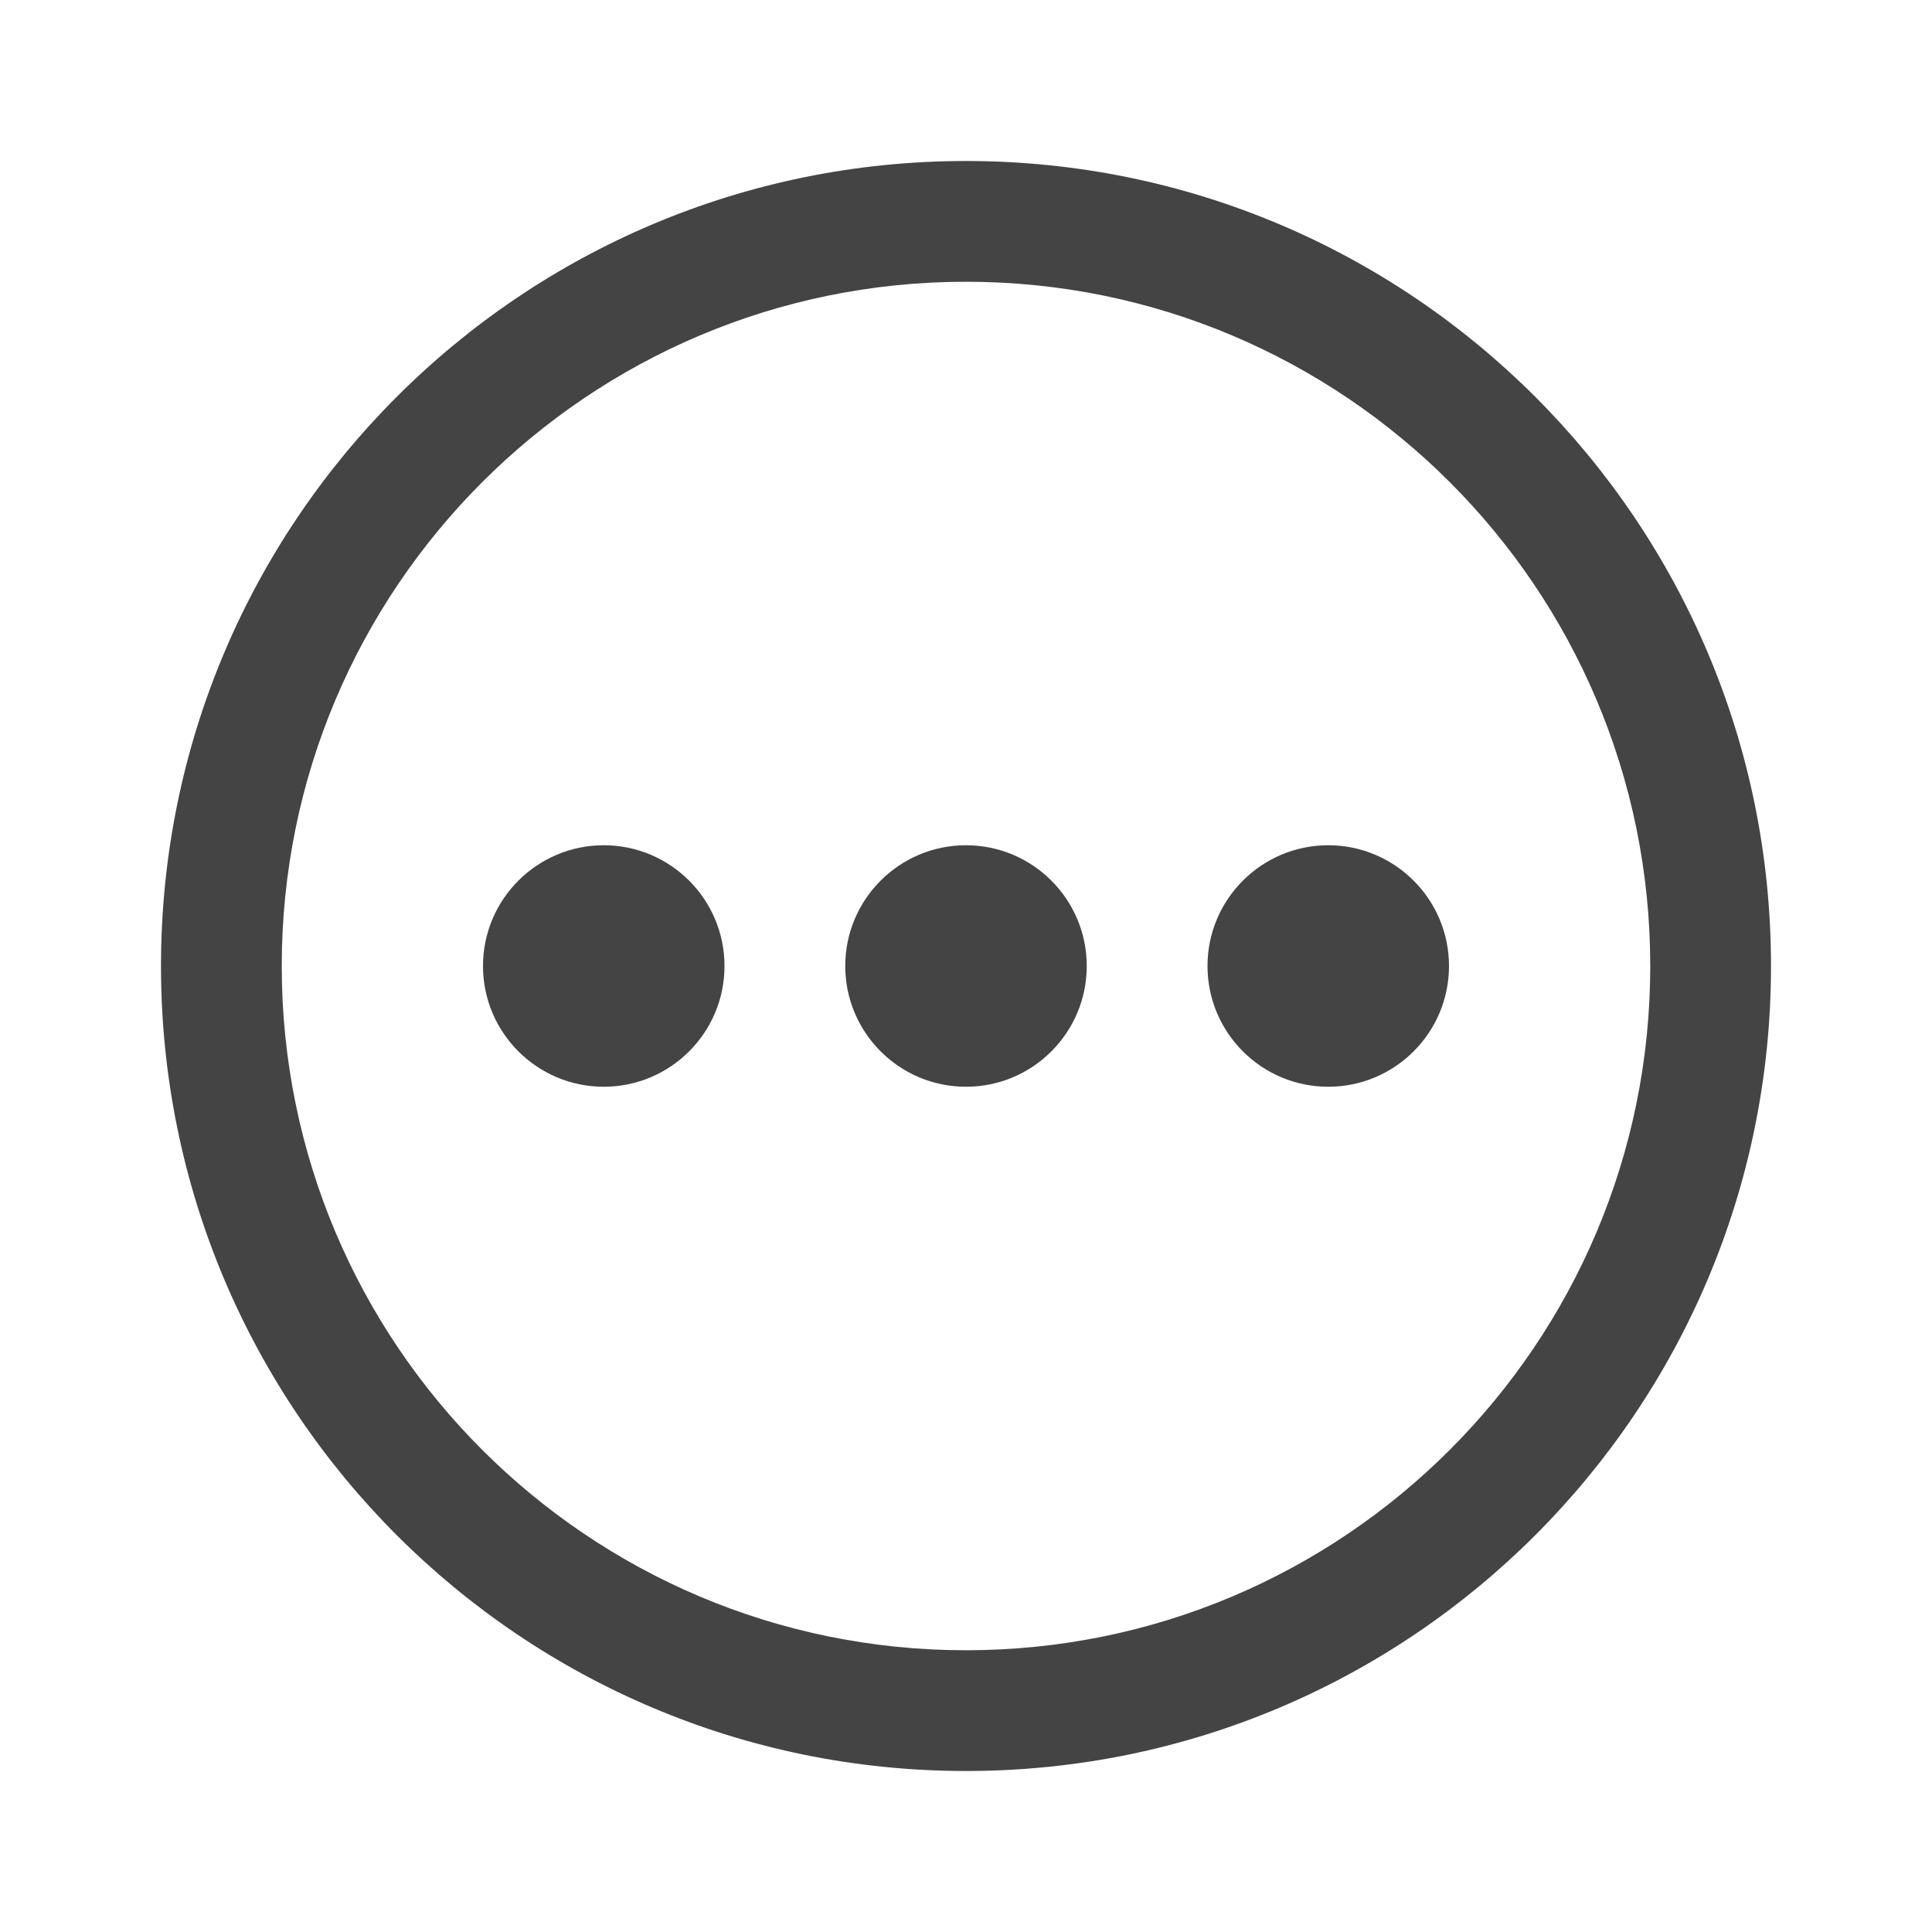
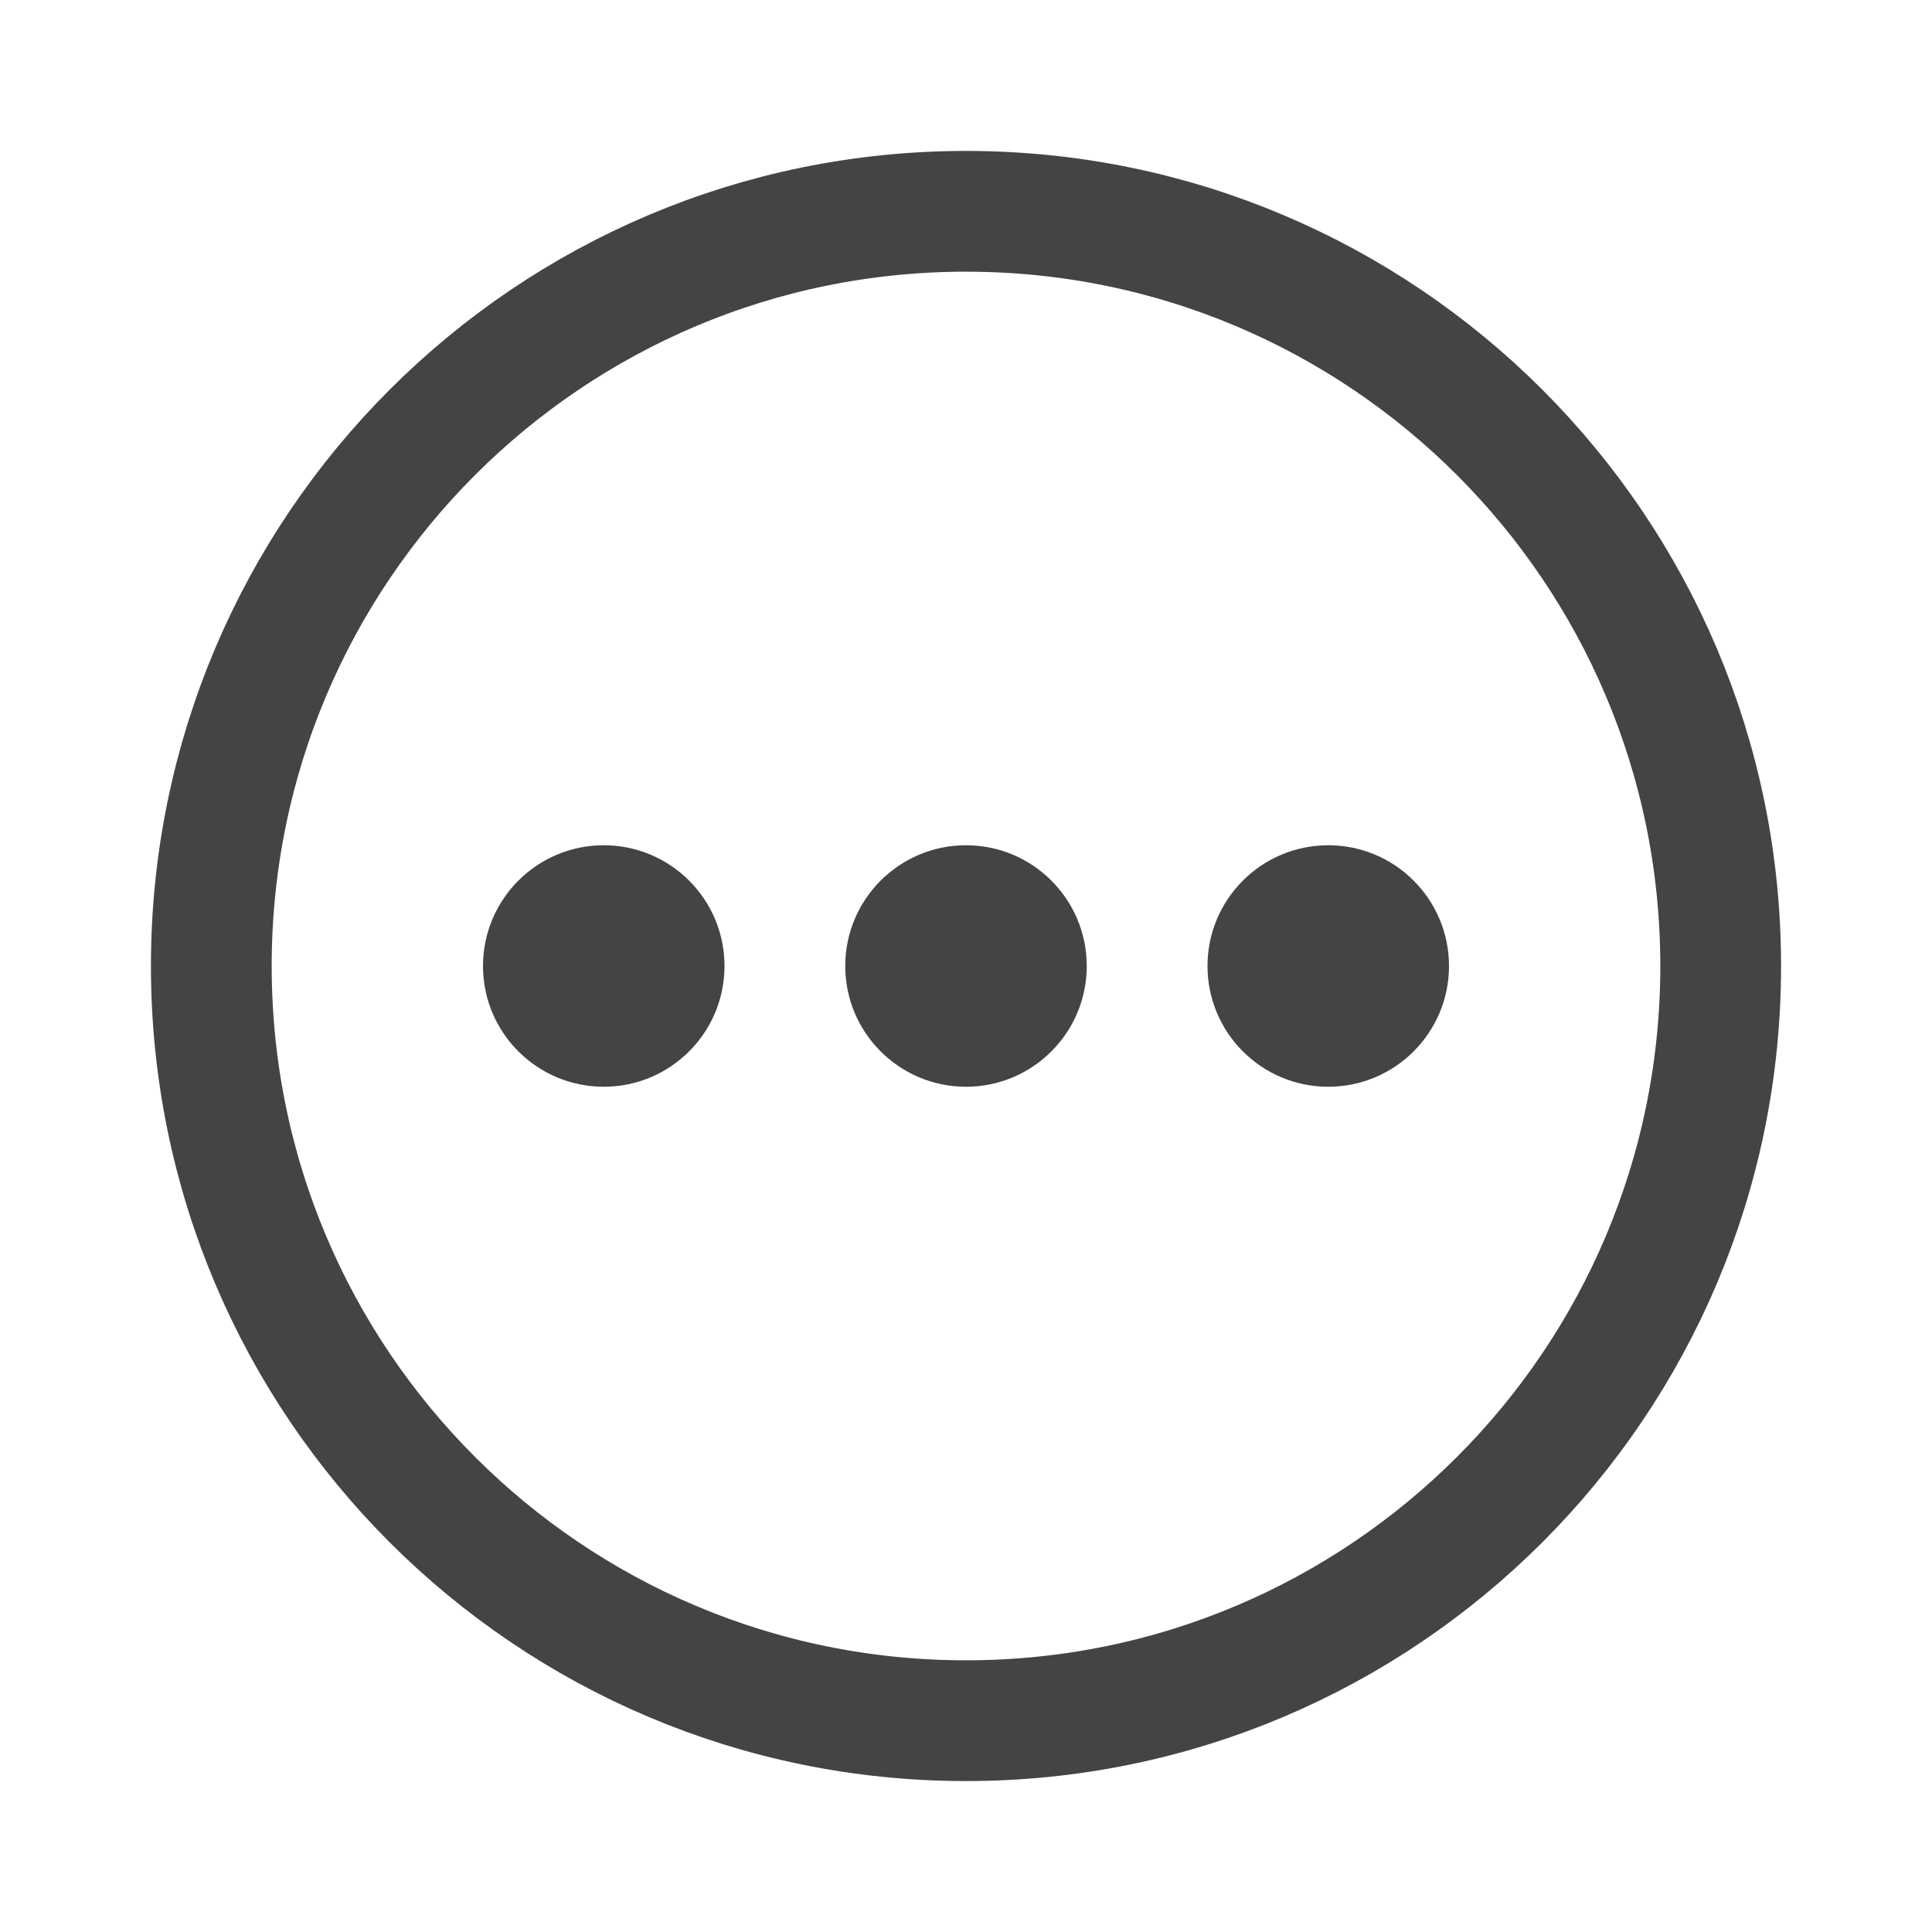
- <svg xmlns="http://www.w3.org/2000/svg" width="24" height="24" viewBox="0 0 24 24">
-   <path d="M12 2C17.523 2 22 6.477 22 12C22 17.523 17.523 22 12 22C6.477 22 2 17.523 2 12C2 6.477 6.477 2 12 2ZM12 3.5C7.306 3.5 3.5 7.306 3.5 12C3.5 16.694 7.306 20.5 12 20.5C16.694 20.5 20.5 16.694 20.5 12C20.5 7.306 16.694 3.5 12 3.5ZM7.5 10.5C8.328 10.5 9 11.172 9 12C9 12.828 8.328 13.5 7.5 13.5C6.672 13.5 6 12.828 6 12C6 11.172 6.672 10.5 7.5 10.5ZM12 10.5C12.828 10.5 13.5 11.172 13.5 12C13.5 12.828 12.828 13.5 12 13.5C11.172 13.5 10.5 12.828 10.5 12C10.5 11.172 11.172 10.5 12 10.5ZM16.5 10.5C17.328 10.5 18 11.172 18 12C18 12.828 17.328 13.5 16.5 13.5C15.672 13.5 15 12.828 15 12C15 11.172 15.672 10.5 16.5 10.5Z" fill="#444444" />
+ <svg xmlns="http://www.w3.org/2000/svg" width="24" height="24" fill="none" viewBox="0 0 24 24">
+   <g class="icon-settings">
+     <path fill="#444" d="M9 12a1.5 1.5 0 1 1-3 0 1.5 1.5 0 0 1 3 0Zm4.5 0a1.5 1.5 0 1 1-3 0 1.5 1.5 0 0 1 3 0Zm4.5 0a1.5 1.5 0 1 1-3 0 1.5 1.5 0 0 1 3 0Z" class="icon-fill-gray-primary" />
+     <path stroke="#444" stroke-linecap="round" stroke-linejoin="round" stroke-miterlimit="16" stroke-width="1.5" d="M21.375 12a9.375 9.375 0 1 1-18.75 0 9.375 9.375 0 0 1 18.75 0Z" class="icon-stroke-gray-primary" />
+   </g>
</svg>
